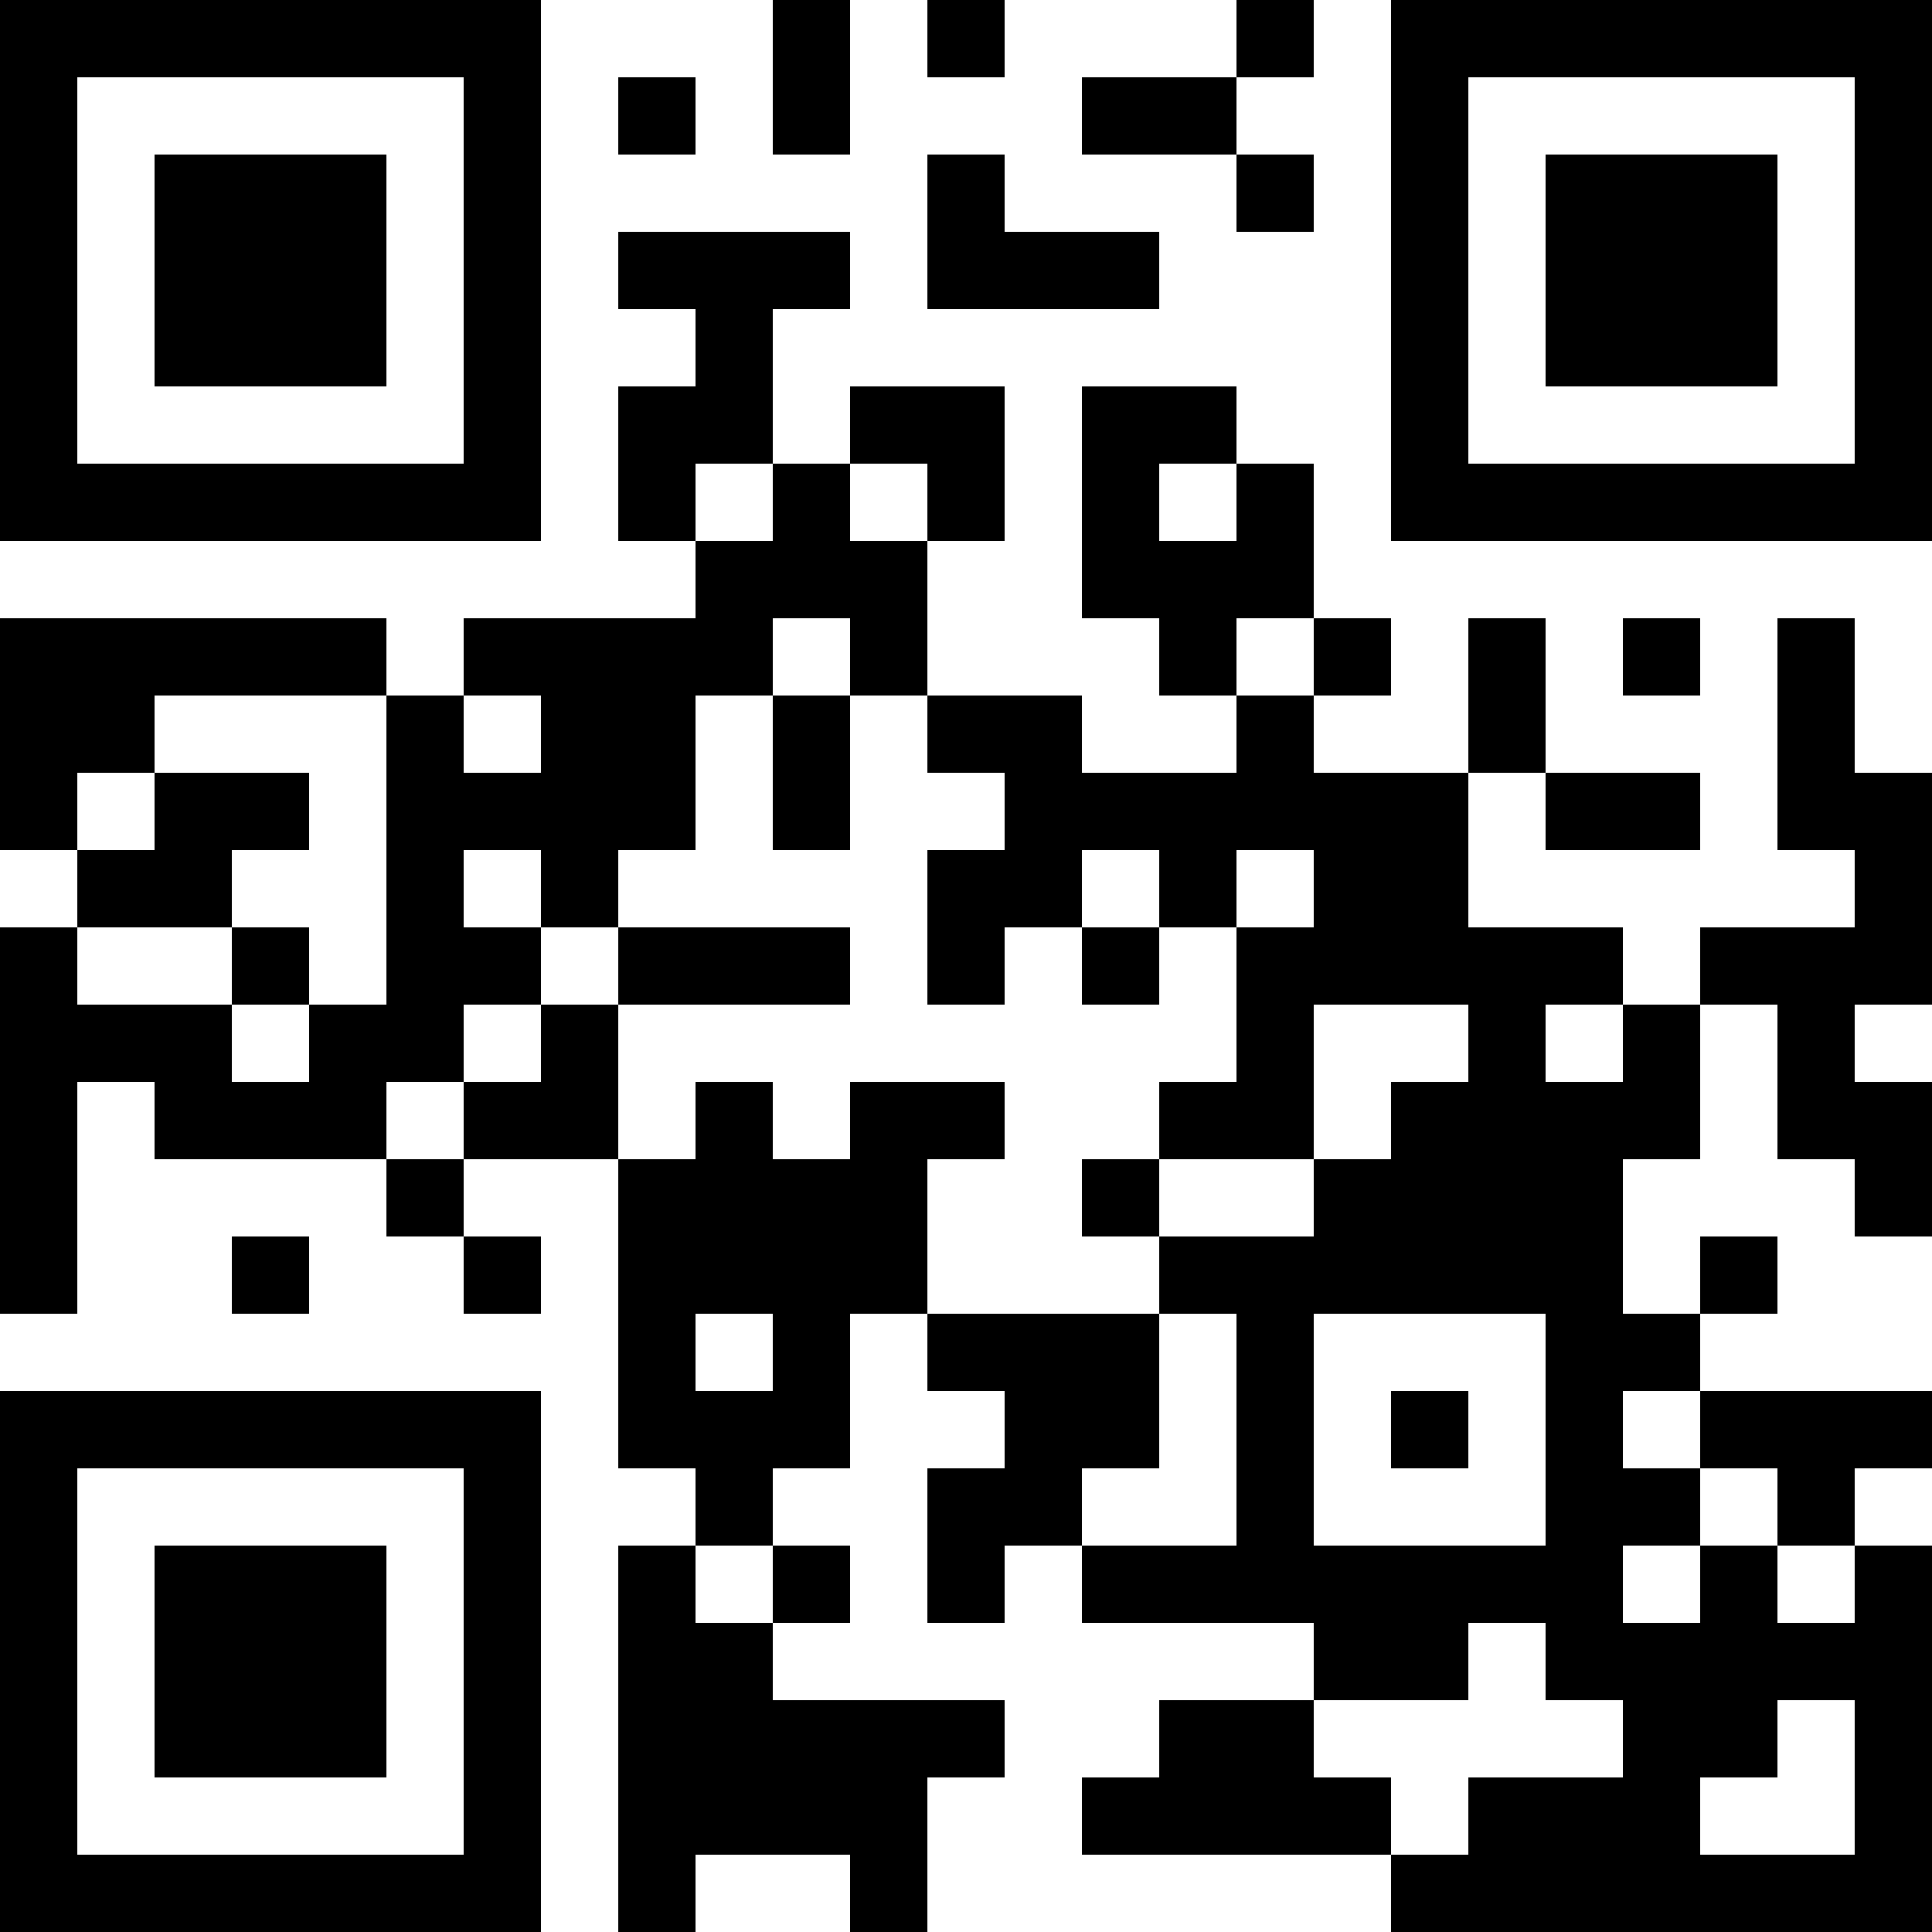
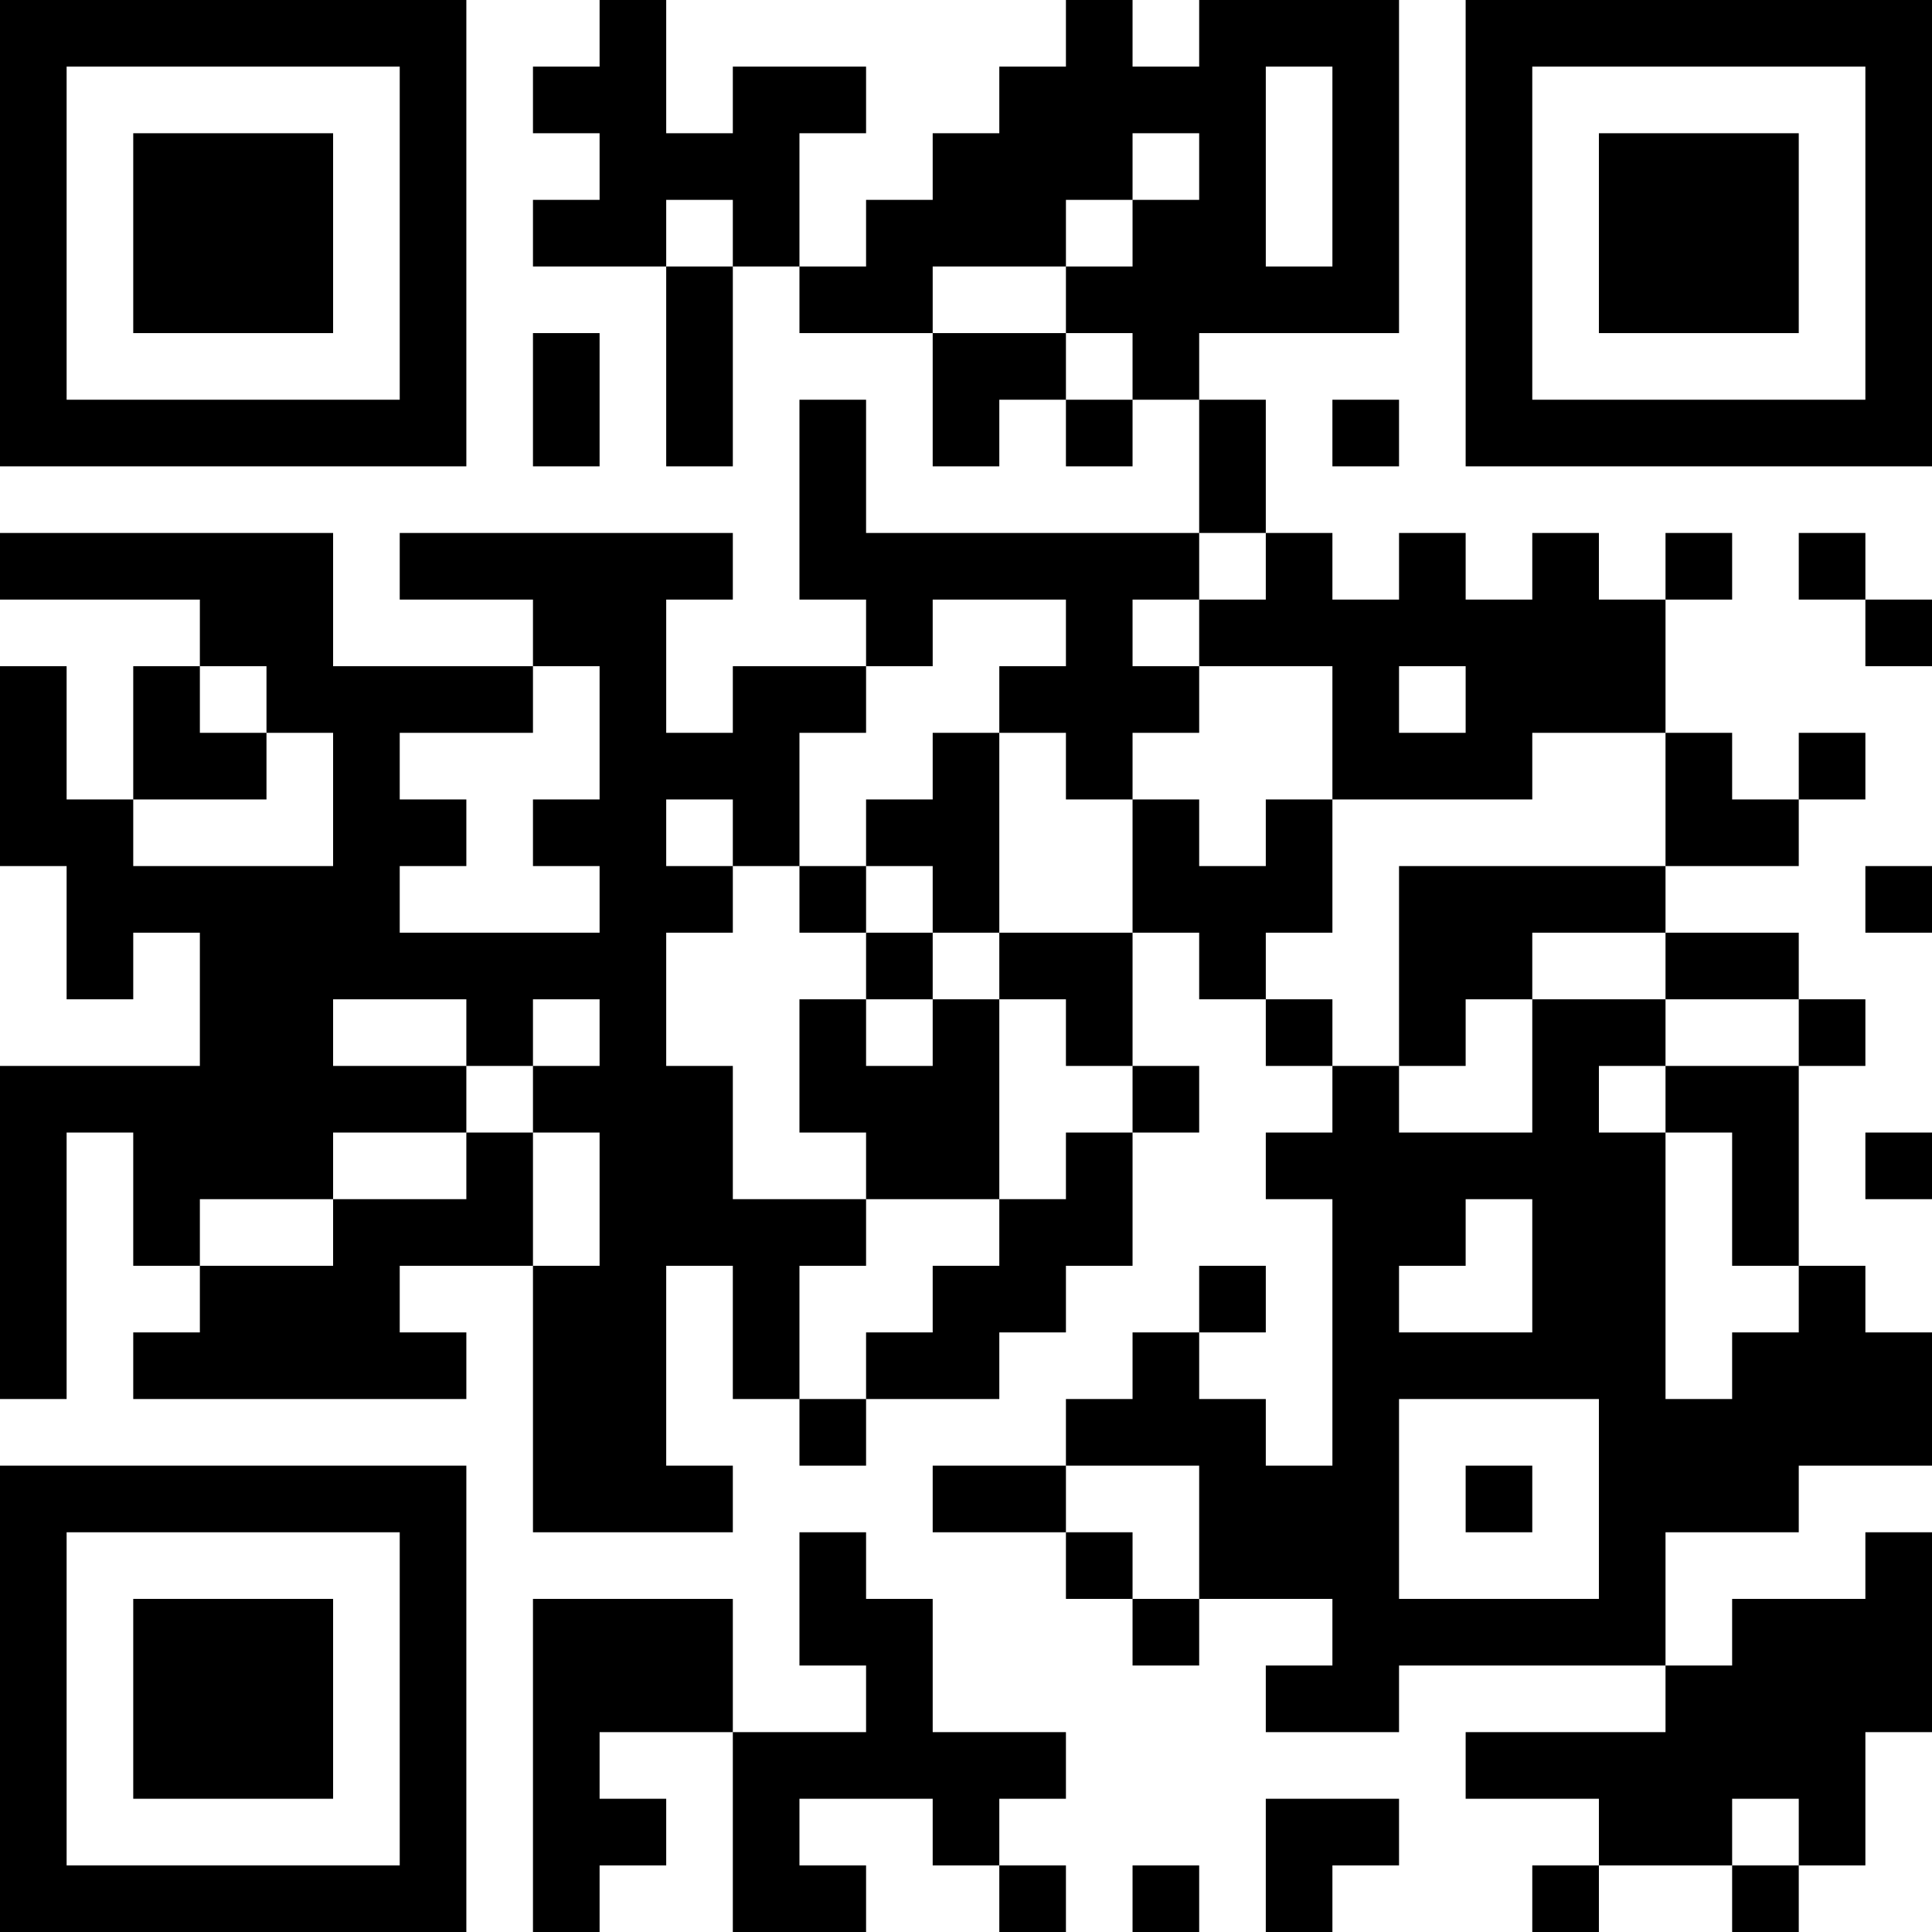
- <svg xmlns="http://www.w3.org/2000/svg" version="1.1" width="1200" height="1200">
-   <rect style="fill:rgb(255, 255, 255);fill-opacity:1" x="0" y="0" width="1200" height="1200" />
+ <svg xmlns="http://www.w3.org/2000/svg" version="1.1" width="1189" height="1189">
+   <rect style="fill:rgb(255, 255, 255);fill-opacity:1" x="0" y="0" width="1189" height="1189" />
  <g id="elements">
-     <path style="fill:rgb(0, 0, 0)" d="M 0,0 l 48,0 0,48 -48,0 z M 48,0 l 48,0 0,48 -48,0 z M 96,0 l 48,0 0,48 -48,0 z M 144,0 l 48,0 0,48 -48,0 z M 192,0 l 48,0 0,48 -48,0 z M 240,0 l 48,0 0,48 -48,0 z M 288,0 l 48,0 0,48 -48,0 z M 480,0 l 48,0 0,48 -48,0 z M 576,0 l 48,0 0,48 -48,0 z M 768,0 l 48,0 0,48 -48,0 z M 864,0 l 48,0 0,48 -48,0 z M 912,0 l 48,0 0,48 -48,0 z M 960,0 l 48,0 0,48 -48,0 z M 1008,0 l 48,0 0,48 -48,0 z M 1056,0 l 48,0 0,48 -48,0 z M 1104,0 l 48,0 0,48 -48,0 z M 1152,0 l 48,0 0,48 -48,0 z M 0,48 l 48,0 0,48 -48,0 z M 288,48 l 48,0 0,48 -48,0 z M 384,48 l 48,0 0,48 -48,0 z M 480,48 l 48,0 0,48 -48,0 z M 672,48 l 48,0 0,48 -48,0 z M 720,48 l 48,0 0,48 -48,0 z M 864,48 l 48,0 0,48 -48,0 z M 1152,48 l 48,0 0,48 -48,0 z M 0,96 l 48,0 0,48 -48,0 z M 96,96 l 48,0 0,48 -48,0 z M 144,96 l 48,0 0,48 -48,0 z M 192,96 l 48,0 0,48 -48,0 z M 288,96 l 48,0 0,48 -48,0 z M 576,96 l 48,0 0,48 -48,0 z M 768,96 l 48,0 0,48 -48,0 z M 864,96 l 48,0 0,48 -48,0 z M 960,96 l 48,0 0,48 -48,0 z M 1008,96 l 48,0 0,48 -48,0 z M 1056,96 l 48,0 0,48 -48,0 z M 1152,96 l 48,0 0,48 -48,0 z M 0,144 l 48,0 0,48 -48,0 z M 96,144 l 48,0 0,48 -48,0 z M 144,144 l 48,0 0,48 -48,0 z M 192,144 l 48,0 0,48 -48,0 z M 288,144 l 48,0 0,48 -48,0 z M 384,144 l 48,0 0,48 -48,0 z M 432,144 l 48,0 0,48 -48,0 z M 480,144 l 48,0 0,48 -48,0 z M 576,144 l 48,0 0,48 -48,0 z M 624,144 l 48,0 0,48 -48,0 z M 672,144 l 48,0 0,48 -48,0 z M 864,144 l 48,0 0,48 -48,0 z M 960,144 l 48,0 0,48 -48,0 z M 1008,144 l 48,0 0,48 -48,0 z M 1056,144 l 48,0 0,48 -48,0 z M 1152,144 l 48,0 0,48 -48,0 z M 0,192 l 48,0 0,48 -48,0 z M 96,192 l 48,0 0,48 -48,0 z M 144,192 l 48,0 0,48 -48,0 z M 192,192 l 48,0 0,48 -48,0 z M 288,192 l 48,0 0,48 -48,0 z M 432,192 l 48,0 0,48 -48,0 z M 864,192 l 48,0 0,48 -48,0 z M 960,192 l 48,0 0,48 -48,0 z M 1008,192 l 48,0 0,48 -48,0 z M 1056,192 l 48,0 0,48 -48,0 z M 1152,192 l 48,0 0,48 -48,0 z M 0,240 l 48,0 0,48 -48,0 z M 288,240 l 48,0 0,48 -48,0 z M 384,240 l 48,0 0,48 -48,0 z M 432,240 l 48,0 0,48 -48,0 z M 528,240 l 48,0 0,48 -48,0 z M 576,240 l 48,0 0,48 -48,0 z M 672,240 l 48,0 0,48 -48,0 z M 720,240 l 48,0 0,48 -48,0 z M 864,240 l 48,0 0,48 -48,0 z M 1152,240 l 48,0 0,48 -48,0 z M 0,288 l 48,0 0,48 -48,0 z M 48,288 l 48,0 0,48 -48,0 z M 96,288 l 48,0 0,48 -48,0 z M 144,288 l 48,0 0,48 -48,0 z M 192,288 l 48,0 0,48 -48,0 z M 240,288 l 48,0 0,48 -48,0 z M 288,288 l 48,0 0,48 -48,0 z M 384,288 l 48,0 0,48 -48,0 z M 480,288 l 48,0 0,48 -48,0 z M 576,288 l 48,0 0,48 -48,0 z M 672,288 l 48,0 0,48 -48,0 z M 768,288 l 48,0 0,48 -48,0 z M 864,288 l 48,0 0,48 -48,0 z M 912,288 l 48,0 0,48 -48,0 z M 960,288 l 48,0 0,48 -48,0 z M 1008,288 l 48,0 0,48 -48,0 z M 1056,288 l 48,0 0,48 -48,0 z M 1104,288 l 48,0 0,48 -48,0 z M 1152,288 l 48,0 0,48 -48,0 z M 432,336 l 48,0 0,48 -48,0 z M 480,336 l 48,0 0,48 -48,0 z M 528,336 l 48,0 0,48 -48,0 z M 672,336 l 48,0 0,48 -48,0 z M 720,336 l 48,0 0,48 -48,0 z M 768,336 l 48,0 0,48 -48,0 z M 0,384 l 48,0 0,48 -48,0 z M 48,384 l 48,0 0,48 -48,0 z M 96,384 l 48,0 0,48 -48,0 z M 144,384 l 48,0 0,48 -48,0 z M 192,384 l 48,0 0,48 -48,0 z M 288,384 l 48,0 0,48 -48,0 z M 336,384 l 48,0 0,48 -48,0 z M 384,384 l 48,0 0,48 -48,0 z M 432,384 l 48,0 0,48 -48,0 z M 528,384 l 48,0 0,48 -48,0 z M 720,384 l 48,0 0,48 -48,0 z M 816,384 l 48,0 0,48 -48,0 z M 912,384 l 48,0 0,48 -48,0 z M 1008,384 l 48,0 0,48 -48,0 z M 1104,384 l 48,0 0,48 -48,0 z M 0,432 l 48,0 0,48 -48,0 z M 48,432 l 48,0 0,48 -48,0 z M 240,432 l 48,0 0,48 -48,0 z M 336,432 l 48,0 0,48 -48,0 z M 384,432 l 48,0 0,48 -48,0 z M 480,432 l 48,0 0,48 -48,0 z M 576,432 l 48,0 0,48 -48,0 z M 624,432 l 48,0 0,48 -48,0 z M 768,432 l 48,0 0,48 -48,0 z M 912,432 l 48,0 0,48 -48,0 z M 1104,432 l 48,0 0,48 -48,0 z M 0,480 l 48,0 0,48 -48,0 z M 96,480 l 48,0 0,48 -48,0 z M 144,480 l 48,0 0,48 -48,0 z M 240,480 l 48,0 0,48 -48,0 z M 288,480 l 48,0 0,48 -48,0 z M 336,480 l 48,0 0,48 -48,0 z M 384,480 l 48,0 0,48 -48,0 z M 480,480 l 48,0 0,48 -48,0 z M 624,480 l 48,0 0,48 -48,0 z M 672,480 l 48,0 0,48 -48,0 z M 720,480 l 48,0 0,48 -48,0 z M 768,480 l 48,0 0,48 -48,0 z M 816,480 l 48,0 0,48 -48,0 z M 864,480 l 48,0 0,48 -48,0 z M 960,480 l 48,0 0,48 -48,0 z M 1008,480 l 48,0 0,48 -48,0 z M 1104,480 l 48,0 0,48 -48,0 z M 1152,480 l 48,0 0,48 -48,0 z M 48,528 l 48,0 0,48 -48,0 z M 96,528 l 48,0 0,48 -48,0 z M 240,528 l 48,0 0,48 -48,0 z M 336,528 l 48,0 0,48 -48,0 z M 576,528 l 48,0 0,48 -48,0 z M 624,528 l 48,0 0,48 -48,0 z M 720,528 l 48,0 0,48 -48,0 z M 816,528 l 48,0 0,48 -48,0 z M 864,528 l 48,0 0,48 -48,0 z M 1152,528 l 48,0 0,48 -48,0 z M 0,576 l 48,0 0,48 -48,0 z M 144,576 l 48,0 0,48 -48,0 z M 240,576 l 48,0 0,48 -48,0 z M 288,576 l 48,0 0,48 -48,0 z M 384,576 l 48,0 0,48 -48,0 z M 432,576 l 48,0 0,48 -48,0 z M 480,576 l 48,0 0,48 -48,0 z M 576,576 l 48,0 0,48 -48,0 z M 672,576 l 48,0 0,48 -48,0 z M 768,576 l 48,0 0,48 -48,0 z M 816,576 l 48,0 0,48 -48,0 z M 864,576 l 48,0 0,48 -48,0 z M 912,576 l 48,0 0,48 -48,0 z M 960,576 l 48,0 0,48 -48,0 z M 1056,576 l 48,0 0,48 -48,0 z M 1104,576 l 48,0 0,48 -48,0 z M 1152,576 l 48,0 0,48 -48,0 z M 0,624 l 48,0 0,48 -48,0 z M 48,624 l 48,0 0,48 -48,0 z M 96,624 l 48,0 0,48 -48,0 z M 192,624 l 48,0 0,48 -48,0 z M 240,624 l 48,0 0,48 -48,0 z M 336,624 l 48,0 0,48 -48,0 z M 768,624 l 48,0 0,48 -48,0 z M 912,624 l 48,0 0,48 -48,0 z M 1008,624 l 48,0 0,48 -48,0 z M 1104,624 l 48,0 0,48 -48,0 z M 0,672 l 48,0 0,48 -48,0 z M 96,672 l 48,0 0,48 -48,0 z M 144,672 l 48,0 0,48 -48,0 z M 192,672 l 48,0 0,48 -48,0 z M 288,672 l 48,0 0,48 -48,0 z M 336,672 l 48,0 0,48 -48,0 z M 432,672 l 48,0 0,48 -48,0 z M 528,672 l 48,0 0,48 -48,0 z M 576,672 l 48,0 0,48 -48,0 z M 720,672 l 48,0 0,48 -48,0 z M 768,672 l 48,0 0,48 -48,0 z M 864,672 l 48,0 0,48 -48,0 z M 912,672 l 48,0 0,48 -48,0 z M 960,672 l 48,0 0,48 -48,0 z M 1008,672 l 48,0 0,48 -48,0 z M 1104,672 l 48,0 0,48 -48,0 z M 1152,672 l 48,0 0,48 -48,0 z M 0,720 l 48,0 0,48 -48,0 z M 240,720 l 48,0 0,48 -48,0 z M 384,720 l 48,0 0,48 -48,0 z M 432,720 l 48,0 0,48 -48,0 z M 480,720 l 48,0 0,48 -48,0 z M 528,720 l 48,0 0,48 -48,0 z M 672,720 l 48,0 0,48 -48,0 z M 816,720 l 48,0 0,48 -48,0 z M 864,720 l 48,0 0,48 -48,0 z M 912,720 l 48,0 0,48 -48,0 z M 960,720 l 48,0 0,48 -48,0 z M 1152,720 l 48,0 0,48 -48,0 z M 0,768 l 48,0 0,48 -48,0 z M 144,768 l 48,0 0,48 -48,0 z M 288,768 l 48,0 0,48 -48,0 z M 384,768 l 48,0 0,48 -48,0 z M 432,768 l 48,0 0,48 -48,0 z M 480,768 l 48,0 0,48 -48,0 z M 528,768 l 48,0 0,48 -48,0 z M 720,768 l 48,0 0,48 -48,0 z M 768,768 l 48,0 0,48 -48,0 z M 816,768 l 48,0 0,48 -48,0 z M 864,768 l 48,0 0,48 -48,0 z M 912,768 l 48,0 0,48 -48,0 z M 960,768 l 48,0 0,48 -48,0 z M 1056,768 l 48,0 0,48 -48,0 z M 384,816 l 48,0 0,48 -48,0 z M 480,816 l 48,0 0,48 -48,0 z M 576,816 l 48,0 0,48 -48,0 z M 624,816 l 48,0 0,48 -48,0 z M 672,816 l 48,0 0,48 -48,0 z M 768,816 l 48,0 0,48 -48,0 z M 960,816 l 48,0 0,48 -48,0 z M 1008,816 l 48,0 0,48 -48,0 z M 0,864 l 48,0 0,48 -48,0 z M 48,864 l 48,0 0,48 -48,0 z M 96,864 l 48,0 0,48 -48,0 z M 144,864 l 48,0 0,48 -48,0 z M 192,864 l 48,0 0,48 -48,0 z M 240,864 l 48,0 0,48 -48,0 z M 288,864 l 48,0 0,48 -48,0 z M 384,864 l 48,0 0,48 -48,0 z M 432,864 l 48,0 0,48 -48,0 z M 480,864 l 48,0 0,48 -48,0 z M 624,864 l 48,0 0,48 -48,0 z M 672,864 l 48,0 0,48 -48,0 z M 768,864 l 48,0 0,48 -48,0 z M 864,864 l 48,0 0,48 -48,0 z M 960,864 l 48,0 0,48 -48,0 z M 1056,864 l 48,0 0,48 -48,0 z M 1104,864 l 48,0 0,48 -48,0 z M 1152,864 l 48,0 0,48 -48,0 z M 0,912 l 48,0 0,48 -48,0 z M 288,912 l 48,0 0,48 -48,0 z M 432,912 l 48,0 0,48 -48,0 z M 576,912 l 48,0 0,48 -48,0 z M 624,912 l 48,0 0,48 -48,0 z M 768,912 l 48,0 0,48 -48,0 z M 960,912 l 48,0 0,48 -48,0 z M 1008,912 l 48,0 0,48 -48,0 z M 1104,912 l 48,0 0,48 -48,0 z M 0,960 l 48,0 0,48 -48,0 z M 96,960 l 48,0 0,48 -48,0 z M 144,960 l 48,0 0,48 -48,0 z M 192,960 l 48,0 0,48 -48,0 z M 288,960 l 48,0 0,48 -48,0 z M 384,960 l 48,0 0,48 -48,0 z M 480,960 l 48,0 0,48 -48,0 z M 576,960 l 48,0 0,48 -48,0 z M 672,960 l 48,0 0,48 -48,0 z M 720,960 l 48,0 0,48 -48,0 z M 768,960 l 48,0 0,48 -48,0 z M 816,960 l 48,0 0,48 -48,0 z M 864,960 l 48,0 0,48 -48,0 z M 912,960 l 48,0 0,48 -48,0 z M 960,960 l 48,0 0,48 -48,0 z M 1056,960 l 48,0 0,48 -48,0 z M 1152,960 l 48,0 0,48 -48,0 z M 0,1008 l 48,0 0,48 -48,0 z M 96,1008 l 48,0 0,48 -48,0 z M 144,1008 l 48,0 0,48 -48,0 z M 192,1008 l 48,0 0,48 -48,0 z M 288,1008 l 48,0 0,48 -48,0 z M 384,1008 l 48,0 0,48 -48,0 z M 432,1008 l 48,0 0,48 -48,0 z M 816,1008 l 48,0 0,48 -48,0 z M 864,1008 l 48,0 0,48 -48,0 z M 960,1008 l 48,0 0,48 -48,0 z M 1008,1008 l 48,0 0,48 -48,0 z M 1056,1008 l 48,0 0,48 -48,0 z M 1104,1008 l 48,0 0,48 -48,0 z M 1152,1008 l 48,0 0,48 -48,0 z M 0,1056 l 48,0 0,48 -48,0 z M 96,1056 l 48,0 0,48 -48,0 z M 144,1056 l 48,0 0,48 -48,0 z M 192,1056 l 48,0 0,48 -48,0 z M 288,1056 l 48,0 0,48 -48,0 z M 384,1056 l 48,0 0,48 -48,0 z M 432,1056 l 48,0 0,48 -48,0 z M 480,1056 l 48,0 0,48 -48,0 z M 528,1056 l 48,0 0,48 -48,0 z M 576,1056 l 48,0 0,48 -48,0 z M 720,1056 l 48,0 0,48 -48,0 z M 768,1056 l 48,0 0,48 -48,0 z M 1008,1056 l 48,0 0,48 -48,0 z M 1056,1056 l 48,0 0,48 -48,0 z M 1152,1056 l 48,0 0,48 -48,0 z M 0,1104 l 48,0 0,48 -48,0 z M 288,1104 l 48,0 0,48 -48,0 z M 384,1104 l 48,0 0,48 -48,0 z M 432,1104 l 48,0 0,48 -48,0 z M 480,1104 l 48,0 0,48 -48,0 z M 528,1104 l 48,0 0,48 -48,0 z M 672,1104 l 48,0 0,48 -48,0 z M 720,1104 l 48,0 0,48 -48,0 z M 768,1104 l 48,0 0,48 -48,0 z M 816,1104 l 48,0 0,48 -48,0 z M 912,1104 l 48,0 0,48 -48,0 z M 960,1104 l 48,0 0,48 -48,0 z M 1008,1104 l 48,0 0,48 -48,0 z M 1152,1104 l 48,0 0,48 -48,0 z M 0,1152 l 48,0 0,48 -48,0 z M 48,1152 l 48,0 0,48 -48,0 z M 96,1152 l 48,0 0,48 -48,0 z M 144,1152 l 48,0 0,48 -48,0 z M 192,1152 l 48,0 0,48 -48,0 z M 240,1152 l 48,0 0,48 -48,0 z M 288,1152 l 48,0 0,48 -48,0 z M 384,1152 l 48,0 0,48 -48,0 z M 528,1152 l 48,0 0,48 -48,0 z M 864,1152 l 48,0 0,48 -48,0 z M 912,1152 l 48,0 0,48 -48,0 z M 960,1152 l 48,0 0,48 -48,0 z M 1008,1152 l 48,0 0,48 -48,0 z M 1056,1152 l 48,0 0,48 -48,0 z M 1104,1152 l 48,0 0,48 -48,0 z M 1152,1152 l 48,0 0,48 -48,0 z " />
+     <path style="fill:rgb(0, 0, 0)" d="M 0,0 l 41,0 0,41 -41,0 z M 41,0 l 41,0 0,41 -41,0 z M 82,0 l 41,0 0,41 -41,0 z M 123,0 l 41,0 0,41 -41,0 z M 164,0 l 41,0 0,41 -41,0 z M 205,0 l 41,0 0,41 -41,0 z M 246,0 l 41,0 0,41 -41,0 z M 369,0 l 41,0 0,41 -41,0 z M 656,0 l 41,0 0,41 -41,0 z M 738,0 l 41,0 0,41 -41,0 z M 779,0 l 41,0 0,41 -41,0 z M 820,0 l 41,0 0,41 -41,0 z M 902,0 l 41,0 0,41 -41,0 z M 943,0 l 41,0 0,41 -41,0 z M 984,0 l 41,0 0,41 -41,0 z M 1025,0 l 41,0 0,41 -41,0 z M 1066,0 l 41,0 0,41 -41,0 z M 1107,0 l 41,0 0,41 -41,0 z M 1148,0 l 41,0 0,41 -41,0 z M 0,41 l 41,0 0,41 -41,0 z M 246,41 l 41,0 0,41 -41,0 z M 328,41 l 41,0 0,41 -41,0 z M 369,41 l 41,0 0,41 -41,0 z M 451,41 l 41,0 0,41 -41,0 z M 492,41 l 41,0 0,41 -41,0 z M 615,41 l 41,0 0,41 -41,0 z M 656,41 l 41,0 0,41 -41,0 z M 697,41 l 41,0 0,41 -41,0 z M 738,41 l 41,0 0,41 -41,0 z M 820,41 l 41,0 0,41 -41,0 z M 902,41 l 41,0 0,41 -41,0 z M 1148,41 l 41,0 0,41 -41,0 z M 0,82 l 41,0 0,41 -41,0 z M 82,82 l 41,0 0,41 -41,0 z M 123,82 l 41,0 0,41 -41,0 z M 164,82 l 41,0 0,41 -41,0 z M 246,82 l 41,0 0,41 -41,0 z M 369,82 l 41,0 0,41 -41,0 z M 410,82 l 41,0 0,41 -41,0 z M 451,82 l 41,0 0,41 -41,0 z M 574,82 l 41,0 0,41 -41,0 z M 615,82 l 41,0 0,41 -41,0 z M 656,82 l 41,0 0,41 -41,0 z M 738,82 l 41,0 0,41 -41,0 z M 820,82 l 41,0 0,41 -41,0 z M 902,82 l 41,0 0,41 -41,0 z M 984,82 l 41,0 0,41 -41,0 z M 1025,82 l 41,0 0,41 -41,0 z M 1066,82 l 41,0 0,41 -41,0 z M 1148,82 l 41,0 0,41 -41,0 z M 0,123 l 41,0 0,41 -41,0 z M 82,123 l 41,0 0,41 -41,0 z M 123,123 l 41,0 0,41 -41,0 z M 164,123 l 41,0 0,41 -41,0 z M 246,123 l 41,0 0,41 -41,0 z M 328,123 l 41,0 0,41 -41,0 z M 369,123 l 41,0 0,41 -41,0 z M 451,123 l 41,0 0,41 -41,0 z M 533,123 l 41,0 0,41 -41,0 z M 574,123 l 41,0 0,41 -41,0 z M 615,123 l 41,0 0,41 -41,0 z M 697,123 l 41,0 0,41 -41,0 z M 738,123 l 41,0 0,41 -41,0 z M 820,123 l 41,0 0,41 -41,0 z M 902,123 l 41,0 0,41 -41,0 z M 984,123 l 41,0 0,41 -41,0 z M 1025,123 l 41,0 0,41 -41,0 z M 1066,123 l 41,0 0,41 -41,0 z M 1148,123 l 41,0 0,41 -41,0 z M 0,164 l 41,0 0,41 -41,0 z M 82,164 l 41,0 0,41 -41,0 z M 123,164 l 41,0 0,41 -41,0 z M 164,164 l 41,0 0,41 -41,0 z M 246,164 l 41,0 0,41 -41,0 z M 410,164 l 41,0 0,41 -41,0 z M 492,164 l 41,0 0,41 -41,0 z M 533,164 l 41,0 0,41 -41,0 z M 656,164 l 41,0 0,41 -41,0 z M 697,164 l 41,0 0,41 -41,0 z M 738,164 l 41,0 0,41 -41,0 z M 779,164 l 41,0 0,41 -41,0 z M 820,164 l 41,0 0,41 -41,0 z M 902,164 l 41,0 0,41 -41,0 z M 984,164 l 41,0 0,41 -41,0 z M 1025,164 l 41,0 0,41 -41,0 z M 1066,164 l 41,0 0,41 -41,0 z M 1148,164 l 41,0 0,41 -41,0 z M 0,205 l 41,0 0,41 -41,0 z M 246,205 l 41,0 0,41 -41,0 z M 328,205 l 41,0 0,41 -41,0 z M 410,205 l 41,0 0,41 -41,0 z M 574,205 l 41,0 0,41 -41,0 z M 615,205 l 41,0 0,41 -41,0 z M 697,205 l 41,0 0,41 -41,0 z M 902,205 l 41,0 0,41 -41,0 z M 1148,205 l 41,0 0,41 -41,0 z M 0,246 l 41,0 0,41 -41,0 z M 41,246 l 41,0 0,41 -41,0 z M 82,246 l 41,0 0,41 -41,0 z M 123,246 l 41,0 0,41 -41,0 z M 164,246 l 41,0 0,41 -41,0 z M 205,246 l 41,0 0,41 -41,0 z M 246,246 l 41,0 0,41 -41,0 z M 328,246 l 41,0 0,41 -41,0 z M 410,246 l 41,0 0,41 -41,0 z M 492,246 l 41,0 0,41 -41,0 z M 574,246 l 41,0 0,41 -41,0 z M 656,246 l 41,0 0,41 -41,0 z M 738,246 l 41,0 0,41 -41,0 z M 820,246 l 41,0 0,41 -41,0 z M 902,246 l 41,0 0,41 -41,0 z M 943,246 l 41,0 0,41 -41,0 z M 984,246 l 41,0 0,41 -41,0 z M 1025,246 l 41,0 0,41 -41,0 z M 1066,246 l 41,0 0,41 -41,0 z M 1107,246 l 41,0 0,41 -41,0 z M 1148,246 l 41,0 0,41 -41,0 z M 492,287 l 41,0 0,41 -41,0 z M 738,287 l 41,0 0,41 -41,0 z M 0,328 l 41,0 0,41 -41,0 z M 41,328 l 41,0 0,41 -41,0 z M 82,328 l 41,0 0,41 -41,0 z M 123,328 l 41,0 0,41 -41,0 z M 164,328 l 41,0 0,41 -41,0 z M 246,328 l 41,0 0,41 -41,0 z M 287,328 l 41,0 0,41 -41,0 z M 328,328 l 41,0 0,41 -41,0 z M 369,328 l 41,0 0,41 -41,0 z M 410,328 l 41,0 0,41 -41,0 z M 492,328 l 41,0 0,41 -41,0 z M 533,328 l 41,0 0,41 -41,0 z M 574,328 l 41,0 0,41 -41,0 z M 615,328 l 41,0 0,41 -41,0 z M 656,328 l 41,0 0,41 -41,0 z M 697,328 l 41,0 0,41 -41,0 z M 779,328 l 41,0 0,41 -41,0 z M 861,328 l 41,0 0,41 -41,0 z M 943,328 l 41,0 0,41 -41,0 z M 1025,328 l 41,0 0,41 -41,0 z M 1107,328 l 41,0 0,41 -41,0 z M 123,369 l 41,0 0,41 -41,0 z M 164,369 l 41,0 0,41 -41,0 z M 328,369 l 41,0 0,41 -41,0 z M 369,369 l 41,0 0,41 -41,0 z M 533,369 l 41,0 0,41 -41,0 z M 656,369 l 41,0 0,41 -41,0 z M 738,369 l 41,0 0,41 -41,0 z M 779,369 l 41,0 0,41 -41,0 z M 820,369 l 41,0 0,41 -41,0 z M 861,369 l 41,0 0,41 -41,0 z M 902,369 l 41,0 0,41 -41,0 z M 943,369 l 41,0 0,41 -41,0 z M 984,369 l 41,0 0,41 -41,0 z M 1148,369 l 41,0 0,41 -41,0 z M 0,410 l 41,0 0,41 -41,0 z M 82,410 l 41,0 0,41 -41,0 z M 164,410 l 41,0 0,41 -41,0 z M 205,410 l 41,0 0,41 -41,0 z M 246,410 l 41,0 0,41 -41,0 z M 287,410 l 41,0 0,41 -41,0 z M 369,410 l 41,0 0,41 -41,0 z M 451,410 l 41,0 0,41 -41,0 z M 492,410 l 41,0 0,41 -41,0 z M 615,410 l 41,0 0,41 -41,0 z M 656,410 l 41,0 0,41 -41,0 z M 697,410 l 41,0 0,41 -41,0 z M 820,410 l 41,0 0,41 -41,0 z M 902,410 l 41,0 0,41 -41,0 z M 943,410 l 41,0 0,41 -41,0 z M 984,410 l 41,0 0,41 -41,0 z M 0,451 l 41,0 0,41 -41,0 z M 82,451 l 41,0 0,41 -41,0 z M 123,451 l 41,0 0,41 -41,0 z M 205,451 l 41,0 0,41 -41,0 z M 369,451 l 41,0 0,41 -41,0 z M 410,451 l 41,0 0,41 -41,0 z M 451,451 l 41,0 0,41 -41,0 z M 574,451 l 41,0 0,41 -41,0 z M 656,451 l 41,0 0,41 -41,0 z M 820,451 l 41,0 0,41 -41,0 z M 861,451 l 41,0 0,41 -41,0 z M 902,451 l 41,0 0,41 -41,0 z M 1025,451 l 41,0 0,41 -41,0 z M 1107,451 l 41,0 0,41 -41,0 z M 0,492 l 41,0 0,41 -41,0 z M 41,492 l 41,0 0,41 -41,0 z M 205,492 l 41,0 0,41 -41,0 z M 246,492 l 41,0 0,41 -41,0 z M 328,492 l 41,0 0,41 -41,0 z M 369,492 l 41,0 0,41 -41,0 z M 451,492 l 41,0 0,41 -41,0 z M 533,492 l 41,0 0,41 -41,0 z M 574,492 l 41,0 0,41 -41,0 z M 697,492 l 41,0 0,41 -41,0 z M 779,492 l 41,0 0,41 -41,0 z M 1025,492 l 41,0 0,41 -41,0 z M 1066,492 l 41,0 0,41 -41,0 z M 41,533 l 41,0 0,41 -41,0 z M 82,533 l 41,0 0,41 -41,0 z M 123,533 l 41,0 0,41 -41,0 z M 164,533 l 41,0 0,41 -41,0 z M 205,533 l 41,0 0,41 -41,0 z M 369,533 l 41,0 0,41 -41,0 z M 410,533 l 41,0 0,41 -41,0 z M 492,533 l 41,0 0,41 -41,0 z M 574,533 l 41,0 0,41 -41,0 z M 697,533 l 41,0 0,41 -41,0 z M 738,533 l 41,0 0,41 -41,0 z M 779,533 l 41,0 0,41 -41,0 z M 861,533 l 41,0 0,41 -41,0 z M 902,533 l 41,0 0,41 -41,0 z M 943,533 l 41,0 0,41 -41,0 z M 984,533 l 41,0 0,41 -41,0 z M 1148,533 l 41,0 0,41 -41,0 z M 41,574 l 41,0 0,41 -41,0 z M 123,574 l 41,0 0,41 -41,0 z M 164,574 l 41,0 0,41 -41,0 z M 205,574 l 41,0 0,41 -41,0 z M 246,574 l 41,0 0,41 -41,0 z M 287,574 l 41,0 0,41 -41,0 z M 328,574 l 41,0 0,41 -41,0 z M 369,574 l 41,0 0,41 -41,0 z M 533,574 l 41,0 0,41 -41,0 z M 615,574 l 41,0 0,41 -41,0 z M 656,574 l 41,0 0,41 -41,0 z M 738,574 l 41,0 0,41 -41,0 z M 861,574 l 41,0 0,41 -41,0 z M 902,574 l 41,0 0,41 -41,0 z M 1025,574 l 41,0 0,41 -41,0 z M 1066,574 l 41,0 0,41 -41,0 z M 123,615 l 41,0 0,41 -41,0 z M 164,615 l 41,0 0,41 -41,0 z M 287,615 l 41,0 0,41 -41,0 z M 369,615 l 41,0 0,41 -41,0 z M 492,615 l 41,0 0,41 -41,0 z M 574,615 l 41,0 0,41 -41,0 z M 656,615 l 41,0 0,41 -41,0 z M 779,615 l 41,0 0,41 -41,0 z M 861,615 l 41,0 0,41 -41,0 z M 943,615 l 41,0 0,41 -41,0 z M 984,615 l 41,0 0,41 -41,0 z M 1107,615 l 41,0 0,41 -41,0 z M 0,656 l 41,0 0,41 -41,0 z M 41,656 l 41,0 0,41 -41,0 z M 82,656 l 41,0 0,41 -41,0 z M 123,656 l 41,0 0,41 -41,0 z M 164,656 l 41,0 0,41 -41,0 z M 205,656 l 41,0 0,41 -41,0 z M 246,656 l 41,0 0,41 -41,0 z M 328,656 l 41,0 0,41 -41,0 z M 369,656 l 41,0 0,41 -41,0 z M 410,656 l 41,0 0,41 -41,0 z M 492,656 l 41,0 0,41 -41,0 z M 533,656 l 41,0 0,41 -41,0 z M 574,656 l 41,0 0,41 -41,0 z M 697,656 l 41,0 0,41 -41,0 z M 820,656 l 41,0 0,41 -41,0 z M 943,656 l 41,0 0,41 -41,0 z M 1025,656 l 41,0 0,41 -41,0 z M 1066,656 l 41,0 0,41 -41,0 z M 0,697 l 41,0 0,41 -41,0 z M 82,697 l 41,0 0,41 -41,0 z M 123,697 l 41,0 0,41 -41,0 z M 164,697 l 41,0 0,41 -41,0 z M 287,697 l 41,0 0,41 -41,0 z M 369,697 l 41,0 0,41 -41,0 z M 410,697 l 41,0 0,41 -41,0 z M 533,697 l 41,0 0,41 -41,0 z M 574,697 l 41,0 0,41 -41,0 z M 656,697 l 41,0 0,41 -41,0 z M 779,697 l 41,0 0,41 -41,0 z M 820,697 l 41,0 0,41 -41,0 z M 861,697 l 41,0 0,41 -41,0 z M 902,697 l 41,0 0,41 -41,0 z M 943,697 l 41,0 0,41 -41,0 z M 984,697 l 41,0 0,41 -41,0 z M 1066,697 l 41,0 0,41 -41,0 z M 1148,697 l 41,0 0,41 -41,0 z M 0,738 l 41,0 0,41 -41,0 z M 82,738 l 41,0 0,41 -41,0 z M 205,738 l 41,0 0,41 -41,0 z M 246,738 l 41,0 0,41 -41,0 z M 287,738 l 41,0 0,41 -41,0 z M 369,738 l 41,0 0,41 -41,0 z M 410,738 l 41,0 0,41 -41,0 z M 451,738 l 41,0 0,41 -41,0 z M 492,738 l 41,0 0,41 -41,0 z M 615,738 l 41,0 0,41 -41,0 z M 656,738 l 41,0 0,41 -41,0 z M 820,738 l 41,0 0,41 -41,0 z M 861,738 l 41,0 0,41 -41,0 z M 943,738 l 41,0 0,41 -41,0 z M 984,738 l 41,0 0,41 -41,0 z M 1066,738 l 41,0 0,41 -41,0 z M 0,779 l 41,0 0,41 -41,0 z M 123,779 l 41,0 0,41 -41,0 z M 164,779 l 41,0 0,41 -41,0 z M 205,779 l 41,0 0,41 -41,0 z M 328,779 l 41,0 0,41 -41,0 z M 369,779 l 41,0 0,41 -41,0 z M 451,779 l 41,0 0,41 -41,0 z M 574,779 l 41,0 0,41 -41,0 z M 615,779 l 41,0 0,41 -41,0 z M 738,779 l 41,0 0,41 -41,0 z M 820,779 l 41,0 0,41 -41,0 z M 943,779 l 41,0 0,41 -41,0 z M 984,779 l 41,0 0,41 -41,0 z M 1107,779 l 41,0 0,41 -41,0 z M 0,820 l 41,0 0,41 -41,0 z M 82,820 l 41,0 0,41 -41,0 z M 123,820 l 41,0 0,41 -41,0 z M 164,820 l 41,0 0,41 -41,0 z M 205,820 l 41,0 0,41 -41,0 z M 246,820 l 41,0 0,41 -41,0 z M 328,820 l 41,0 0,41 -41,0 z M 369,820 l 41,0 0,41 -41,0 z M 451,820 l 41,0 0,41 -41,0 z M 533,820 l 41,0 0,41 -41,0 z M 574,820 l 41,0 0,41 -41,0 z M 697,820 l 41,0 0,41 -41,0 z M 820,820 l 41,0 0,41 -41,0 z M 861,820 l 41,0 0,41 -41,0 z M 902,820 l 41,0 0,41 -41,0 z M 943,820 l 41,0 0,41 -41,0 z M 984,820 l 41,0 0,41 -41,0 z M 1066,820 l 41,0 0,41 -41,0 z M 1107,820 l 41,0 0,41 -41,0 z M 1148,820 l 41,0 0,41 -41,0 z M 328,861 l 41,0 0,41 -41,0 z M 369,861 l 41,0 0,41 -41,0 z M 492,861 l 41,0 0,41 -41,0 z M 656,861 l 41,0 0,41 -41,0 z M 697,861 l 41,0 0,41 -41,0 z M 738,861 l 41,0 0,41 -41,0 z M 820,861 l 41,0 0,41 -41,0 z M 984,861 l 41,0 0,41 -41,0 z M 1025,861 l 41,0 0,41 -41,0 z M 1066,861 l 41,0 0,41 -41,0 z M 1107,861 l 41,0 0,41 -41,0 z M 1148,861 l 41,0 0,41 -41,0 z M 0,902 l 41,0 0,41 -41,0 z M 41,902 l 41,0 0,41 -41,0 z M 82,902 l 41,0 0,41 -41,0 z M 123,902 l 41,0 0,41 -41,0 z M 164,902 l 41,0 0,41 -41,0 z M 205,902 l 41,0 0,41 -41,0 z M 246,902 l 41,0 0,41 -41,0 z M 328,902 l 41,0 0,41 -41,0 z M 369,902 l 41,0 0,41 -41,0 z M 410,902 l 41,0 0,41 -41,0 z M 574,902 l 41,0 0,41 -41,0 z M 615,902 l 41,0 0,41 -41,0 z M 738,902 l 41,0 0,41 -41,0 z M 779,902 l 41,0 0,41 -41,0 z M 820,902 l 41,0 0,41 -41,0 z M 902,902 l 41,0 0,41 -41,0 z M 984,902 l 41,0 0,41 -41,0 z M 1025,902 l 41,0 0,41 -41,0 z M 1066,902 l 41,0 0,41 -41,0 z M 0,943 l 41,0 0,41 -41,0 z M 246,943 l 41,0 0,41 -41,0 z M 492,943 l 41,0 0,41 -41,0 z M 656,943 l 41,0 0,41 -41,0 z M 738,943 l 41,0 0,41 -41,0 z M 779,943 l 41,0 0,41 -41,0 z M 820,943 l 41,0 0,41 -41,0 z M 984,943 l 41,0 0,41 -41,0 z M 1148,943 l 41,0 0,41 -41,0 z M 0,984 l 41,0 0,41 -41,0 z M 82,984 l 41,0 0,41 -41,0 z M 123,984 l 41,0 0,41 -41,0 z M 164,984 l 41,0 0,41 -41,0 z M 246,984 l 41,0 0,41 -41,0 z M 328,984 l 41,0 0,41 -41,0 z M 369,984 l 41,0 0,41 -41,0 z M 410,984 l 41,0 0,41 -41,0 z M 492,984 l 41,0 0,41 -41,0 z M 533,984 l 41,0 0,41 -41,0 z M 697,984 l 41,0 0,41 -41,0 z M 820,984 l 41,0 0,41 -41,0 z M 861,984 l 41,0 0,41 -41,0 z M 902,984 l 41,0 0,41 -41,0 z M 943,984 l 41,0 0,41 -41,0 z M 984,984 l 41,0 0,41 -41,0 z M 1066,984 l 41,0 0,41 -41,0 z M 1107,984 l 41,0 0,41 -41,0 z M 1148,984 l 41,0 0,41 -41,0 z M 0,1025 l 41,0 0,41 -41,0 z M 82,1025 l 41,0 0,41 -41,0 z M 123,1025 l 41,0 0,41 -41,0 z M 164,1025 l 41,0 0,41 -41,0 z M 246,1025 l 41,0 0,41 -41,0 z M 328,1025 l 41,0 0,41 -41,0 z M 369,1025 l 41,0 0,41 -41,0 z M 410,1025 l 41,0 0,41 -41,0 z M 533,1025 l 41,0 0,41 -41,0 z M 779,1025 l 41,0 0,41 -41,0 z M 820,1025 l 41,0 0,41 -41,0 z M 1025,1025 l 41,0 0,41 -41,0 z M 1066,1025 l 41,0 0,41 -41,0 z M 1107,1025 l 41,0 0,41 -41,0 z M 1148,1025 l 41,0 0,41 -41,0 z M 0,1066 l 41,0 0,41 -41,0 z M 82,1066 l 41,0 0,41 -41,0 z M 123,1066 l 41,0 0,41 -41,0 z M 164,1066 l 41,0 0,41 -41,0 z M 246,1066 l 41,0 0,41 -41,0 z M 328,1066 l 41,0 0,41 -41,0 z M 451,1066 l 41,0 0,41 -41,0 z M 492,1066 l 41,0 0,41 -41,0 z M 533,1066 l 41,0 0,41 -41,0 z M 574,1066 l 41,0 0,41 -41,0 z M 615,1066 l 41,0 0,41 -41,0 z M 902,1066 l 41,0 0,41 -41,0 z M 943,1066 l 41,0 0,41 -41,0 z M 984,1066 l 41,0 0,41 -41,0 z M 1025,1066 l 41,0 0,41 -41,0 z M 1066,1066 l 41,0 0,41 -41,0 z M 1107,1066 l 41,0 0,41 -41,0 z M 0,1107 l 41,0 0,41 -41,0 z M 246,1107 l 41,0 0,41 -41,0 z M 328,1107 l 41,0 0,41 -41,0 z M 369,1107 l 41,0 0,41 -41,0 z M 451,1107 l 41,0 0,41 -41,0 z M 574,1107 l 41,0 0,41 -41,0 z M 779,1107 l 41,0 0,41 -41,0 z M 820,1107 l 41,0 0,41 -41,0 z M 984,1107 l 41,0 0,41 -41,0 z M 1025,1107 l 41,0 0,41 -41,0 z M 1107,1107 l 41,0 0,41 -41,0 z M 0,1148 l 41,0 0,41 -41,0 z M 41,1148 l 41,0 0,41 -41,0 z M 82,1148 l 41,0 0,41 -41,0 z M 123,1148 l 41,0 0,41 -41,0 z M 164,1148 l 41,0 0,41 -41,0 z M 205,1148 l 41,0 0,41 -41,0 z M 246,1148 l 41,0 0,41 -41,0 z M 328,1148 l 41,0 0,41 -41,0 z M 451,1148 l 41,0 0,41 -41,0 z M 492,1148 l 41,0 0,41 -41,0 z M 615,1148 l 41,0 0,41 -41,0 z M 697,1148 l 41,0 0,41 -41,0 z M 779,1148 l 41,0 0,41 -41,0 z M 943,1148 l 41,0 0,41 -41,0 z M 1066,1148 l 41,0 0,41 -41,0 z " />
  </g>
</svg>
